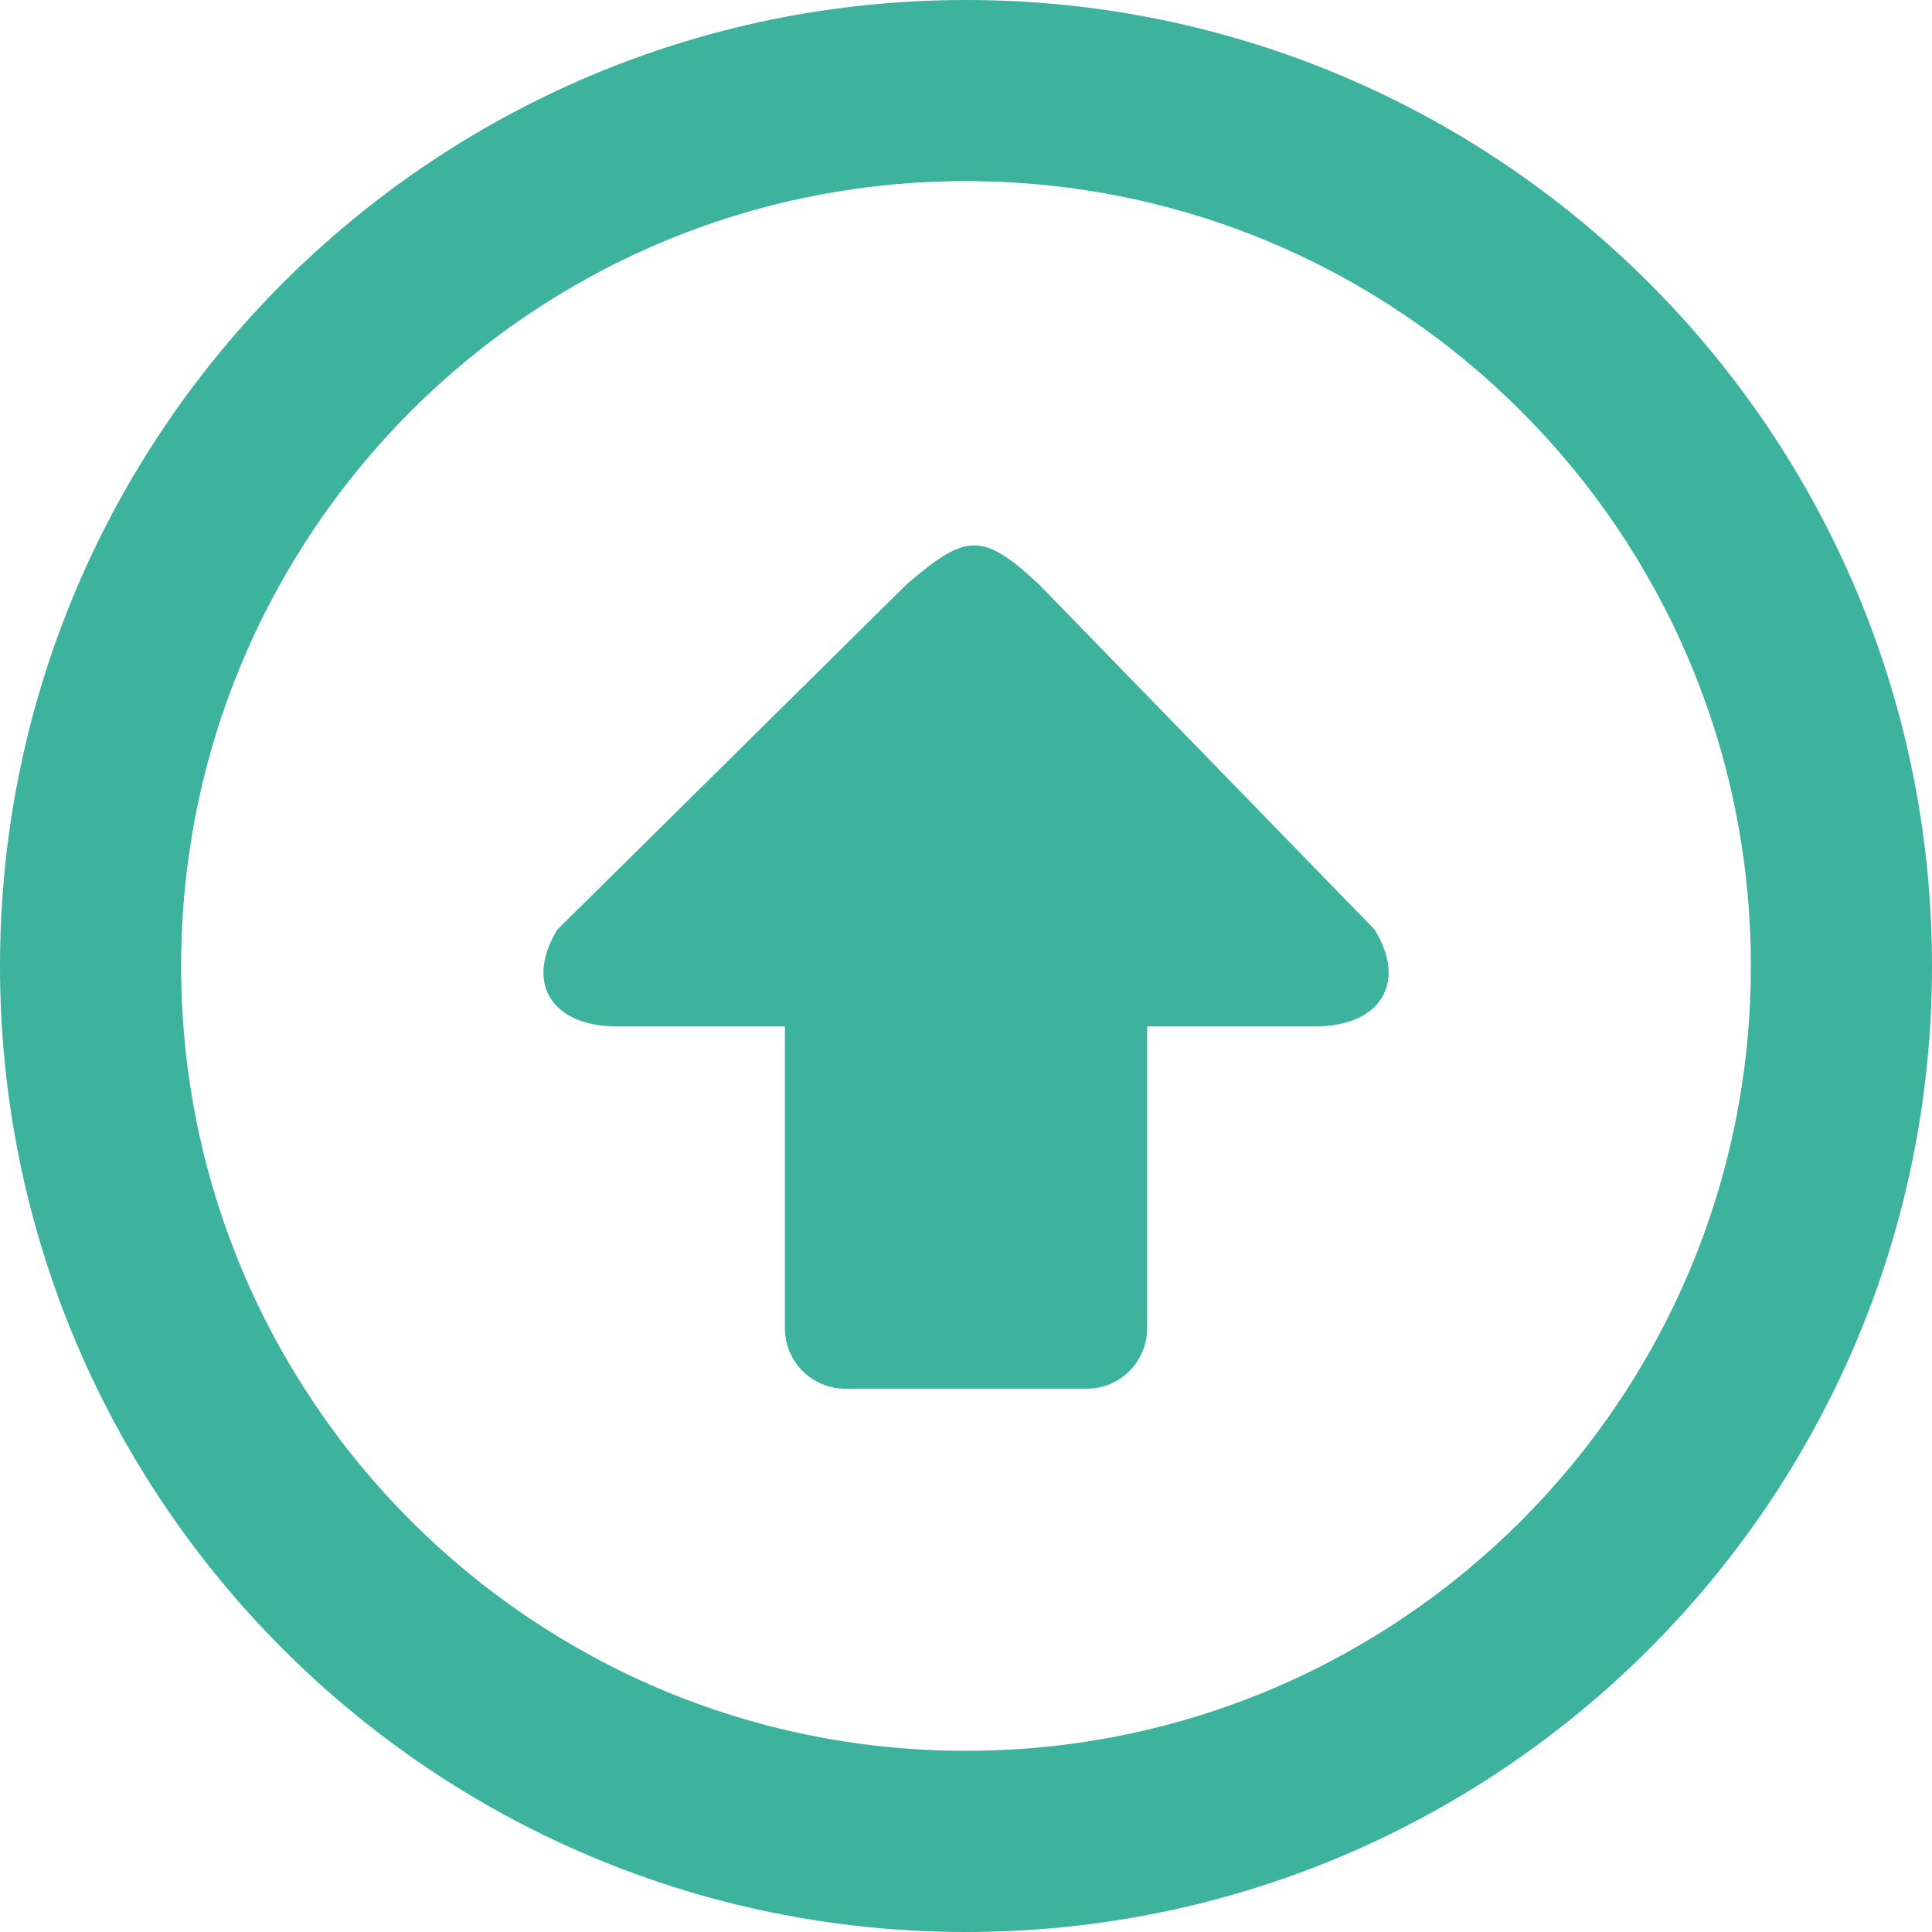
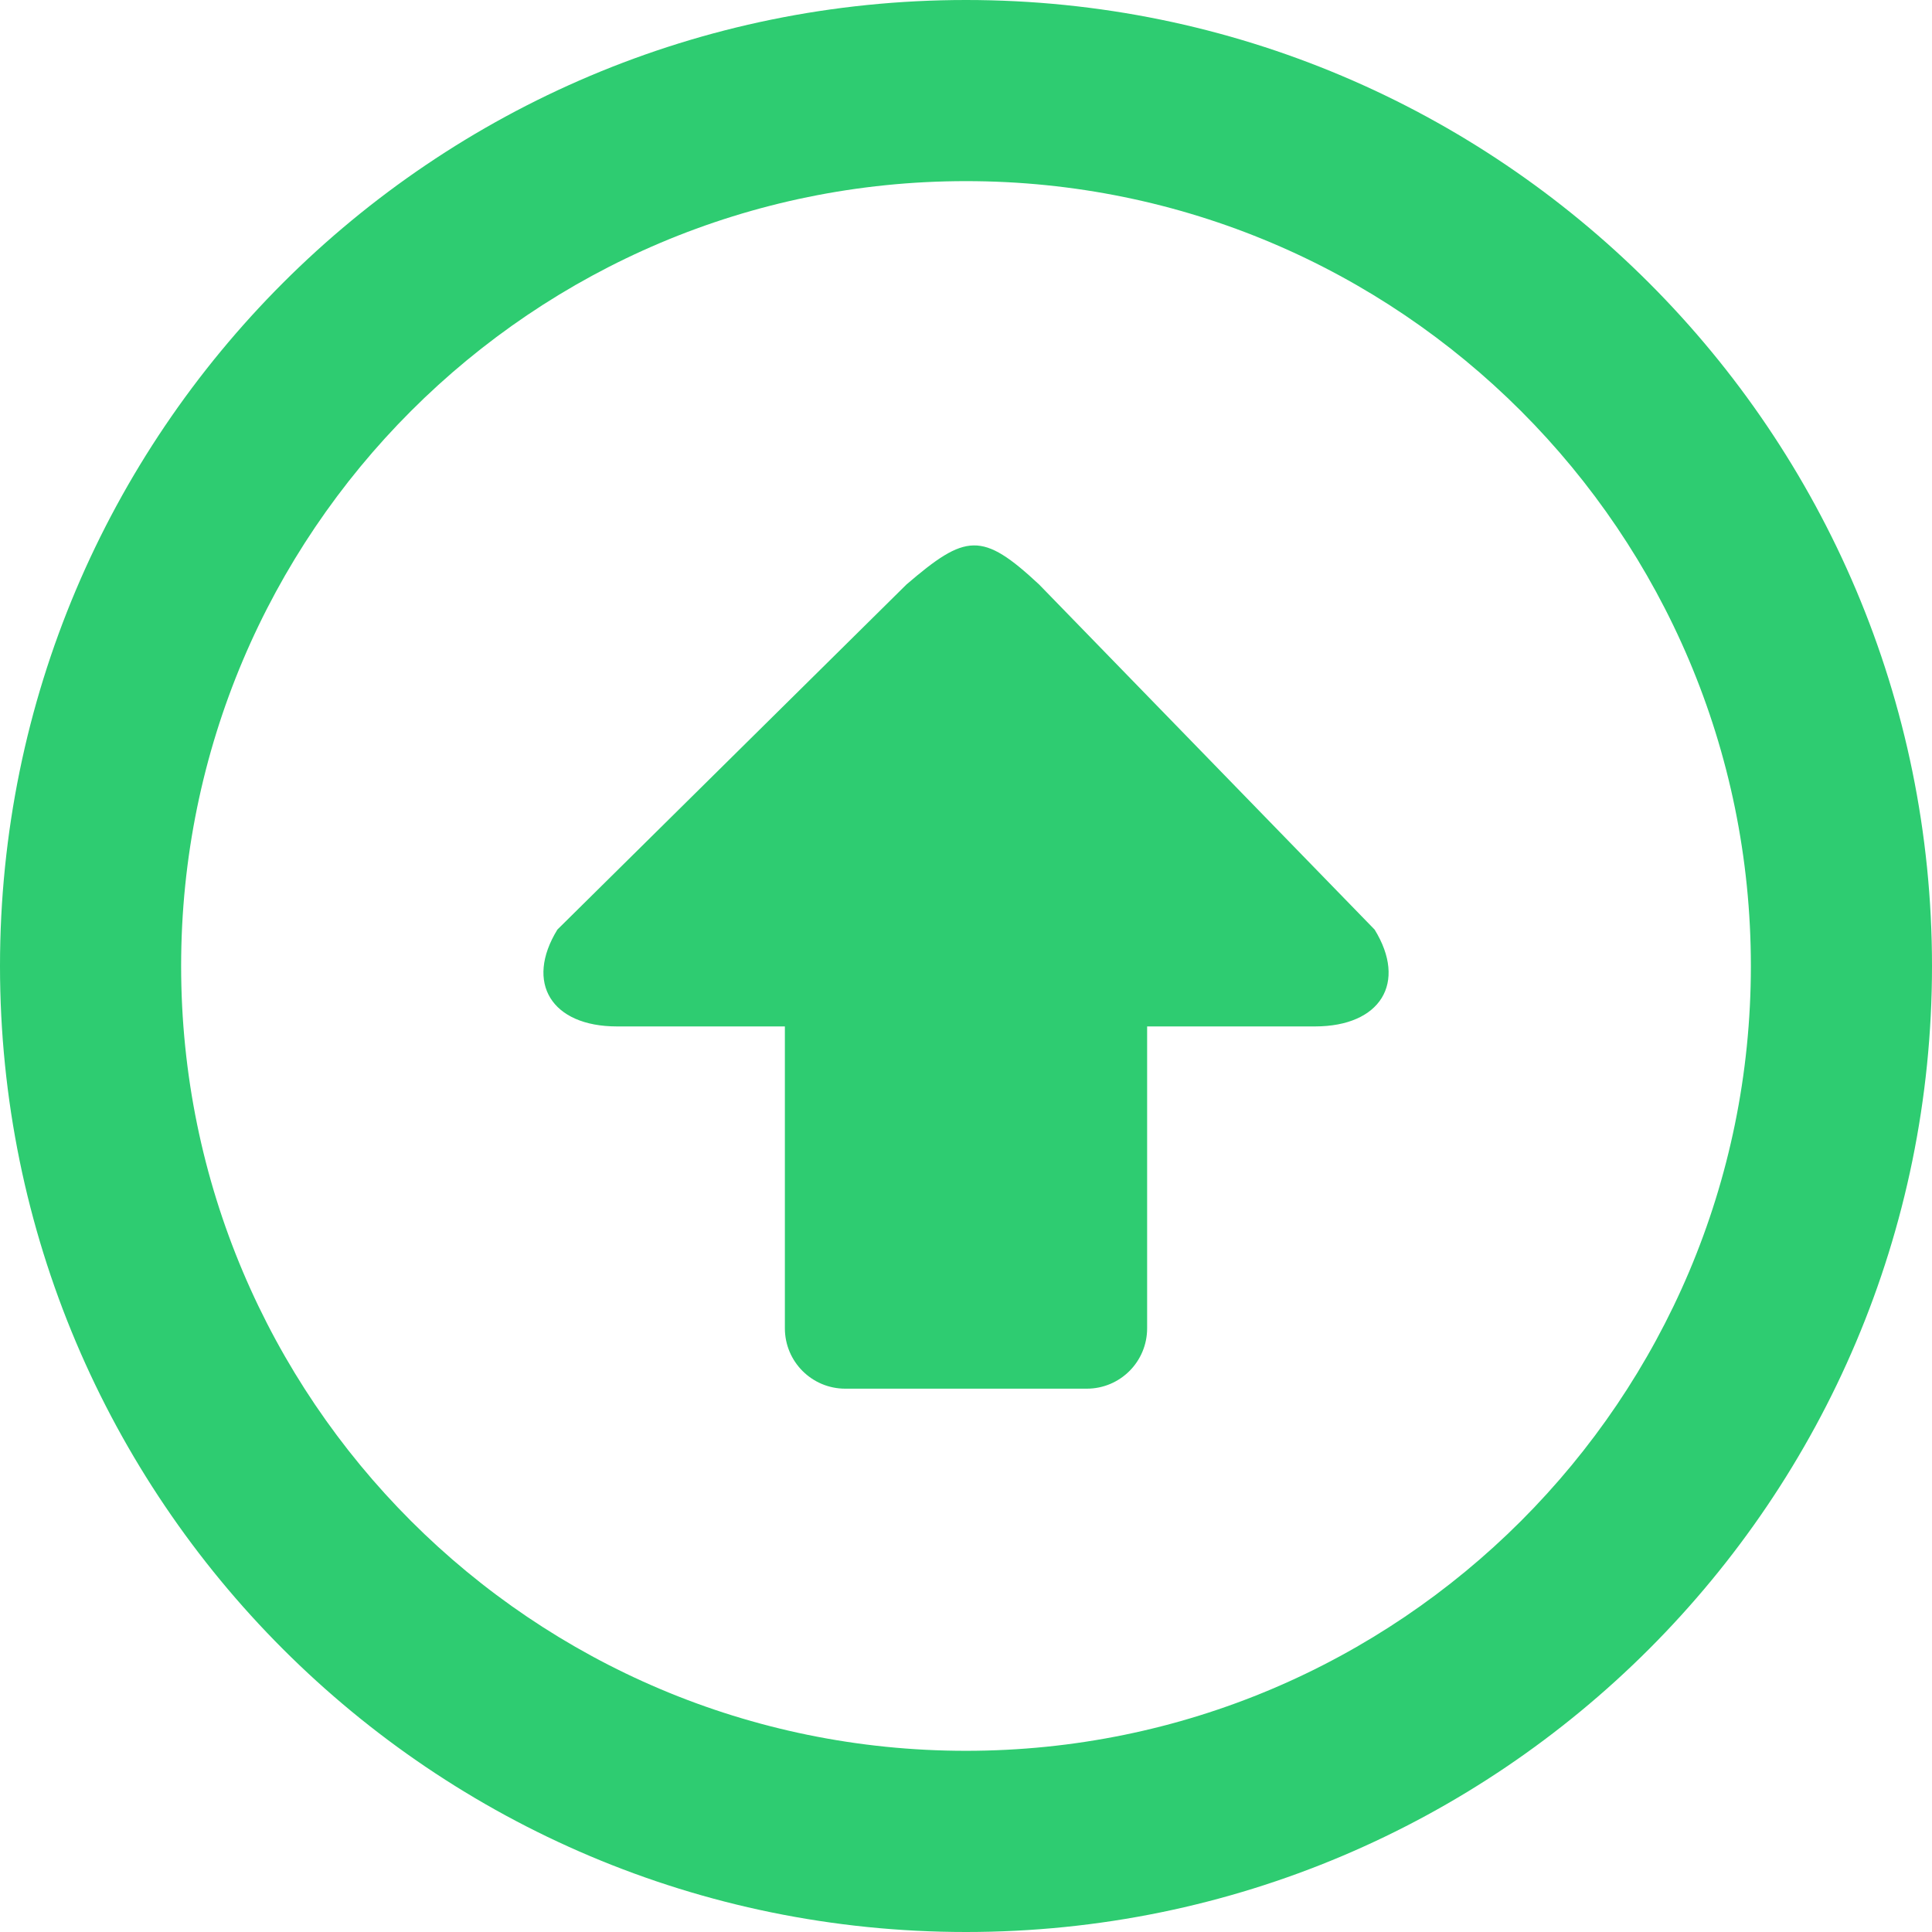
<svg xmlns="http://www.w3.org/2000/svg" version="1.1" id="Layer_1" x="0px" y="0px" viewBox="0 0 286.054 286.054" style="enable-background:new 0 0 286.054 286.054;" xml:space="preserve">
  <defs id="defs3478" />
  <g id="g3442">
-     <path style="fill:#3db39e" d="M 286.054,143.027 C 286.054,64.031 222.014,0 143.027,0 64.04,0 0,64.031 0,143.027 c 0,78.996 64.04,143.027 143.027,143.027 78.987,0 143.027,-64.04 143.027,-143.027 z m -26.818,0 c 0,64.192 -52.026,116.2 -116.209,116.2 -64.183,0 -116.209,-52.008 -116.209,-116.2 0,-64.183 52.026,-116.209 116.209,-116.209 64.183,0 116.209,52.035 116.209,116.209 z M 203.527,137.637 153.85,86.54 c -8.454,-7.884 -10.849,-7.541 -19.637,0 l -51.686,51.096 c -4.845,7.875 -0.876,14.338 8.823,14.338 l 24.86,0 0,44.696 c 0,4.943 4.005,8.939 8.939,8.939 l 35.757,0 c 4.943,0 8.939,-3.996 8.939,-8.939 l 0,-44.696 24.86,0 c 9.707,-0.008 13.676,-6.462 8.822,-14.337 z" id="path3444" />
+     <path style="fill:#2ecc71" d="M 286.054,143.027 C 286.054,64.031 222.014,0 143.027,0 64.04,0 0,64.031 0,143.027 c 0,78.996 64.04,143.027 143.027,143.027 78.987,0 143.027,-64.04 143.027,-143.027 z m -26.818,0 c 0,64.192 -52.026,116.2 -116.209,116.2 -64.183,0 -116.209,-52.008 -116.209,-116.2 0,-64.183 52.026,-116.209 116.209,-116.209 64.183,0 116.209,52.035 116.209,116.209 z M 203.527,137.637 153.85,86.54 c -8.454,-7.884 -10.849,-7.541 -19.637,0 l -51.686,51.096 c -4.845,7.875 -0.876,14.338 8.823,14.338 l 24.86,0 0,44.696 c 0,4.943 4.005,8.939 8.939,8.939 l 35.757,0 c 4.943,0 8.939,-3.996 8.939,-8.939 l 0,-44.696 24.86,0 c 9.707,-0.008 13.676,-6.462 8.822,-14.337 z" id="path3444" />
  </g>
  <g id="g3446" />
  <g id="g3448" />
  <g id="g3450" />
  <g id="g3452" />
  <g id="g3454" />
  <g id="g3456" />
  <g id="g3458" />
  <g id="g3460" />
  <g id="g3462" />
  <g id="g3464" />
  <g id="g3466" />
  <g id="g3468" />
  <g id="g3470" />
  <g id="g3472" />
  <g id="g3474" />
</svg>
